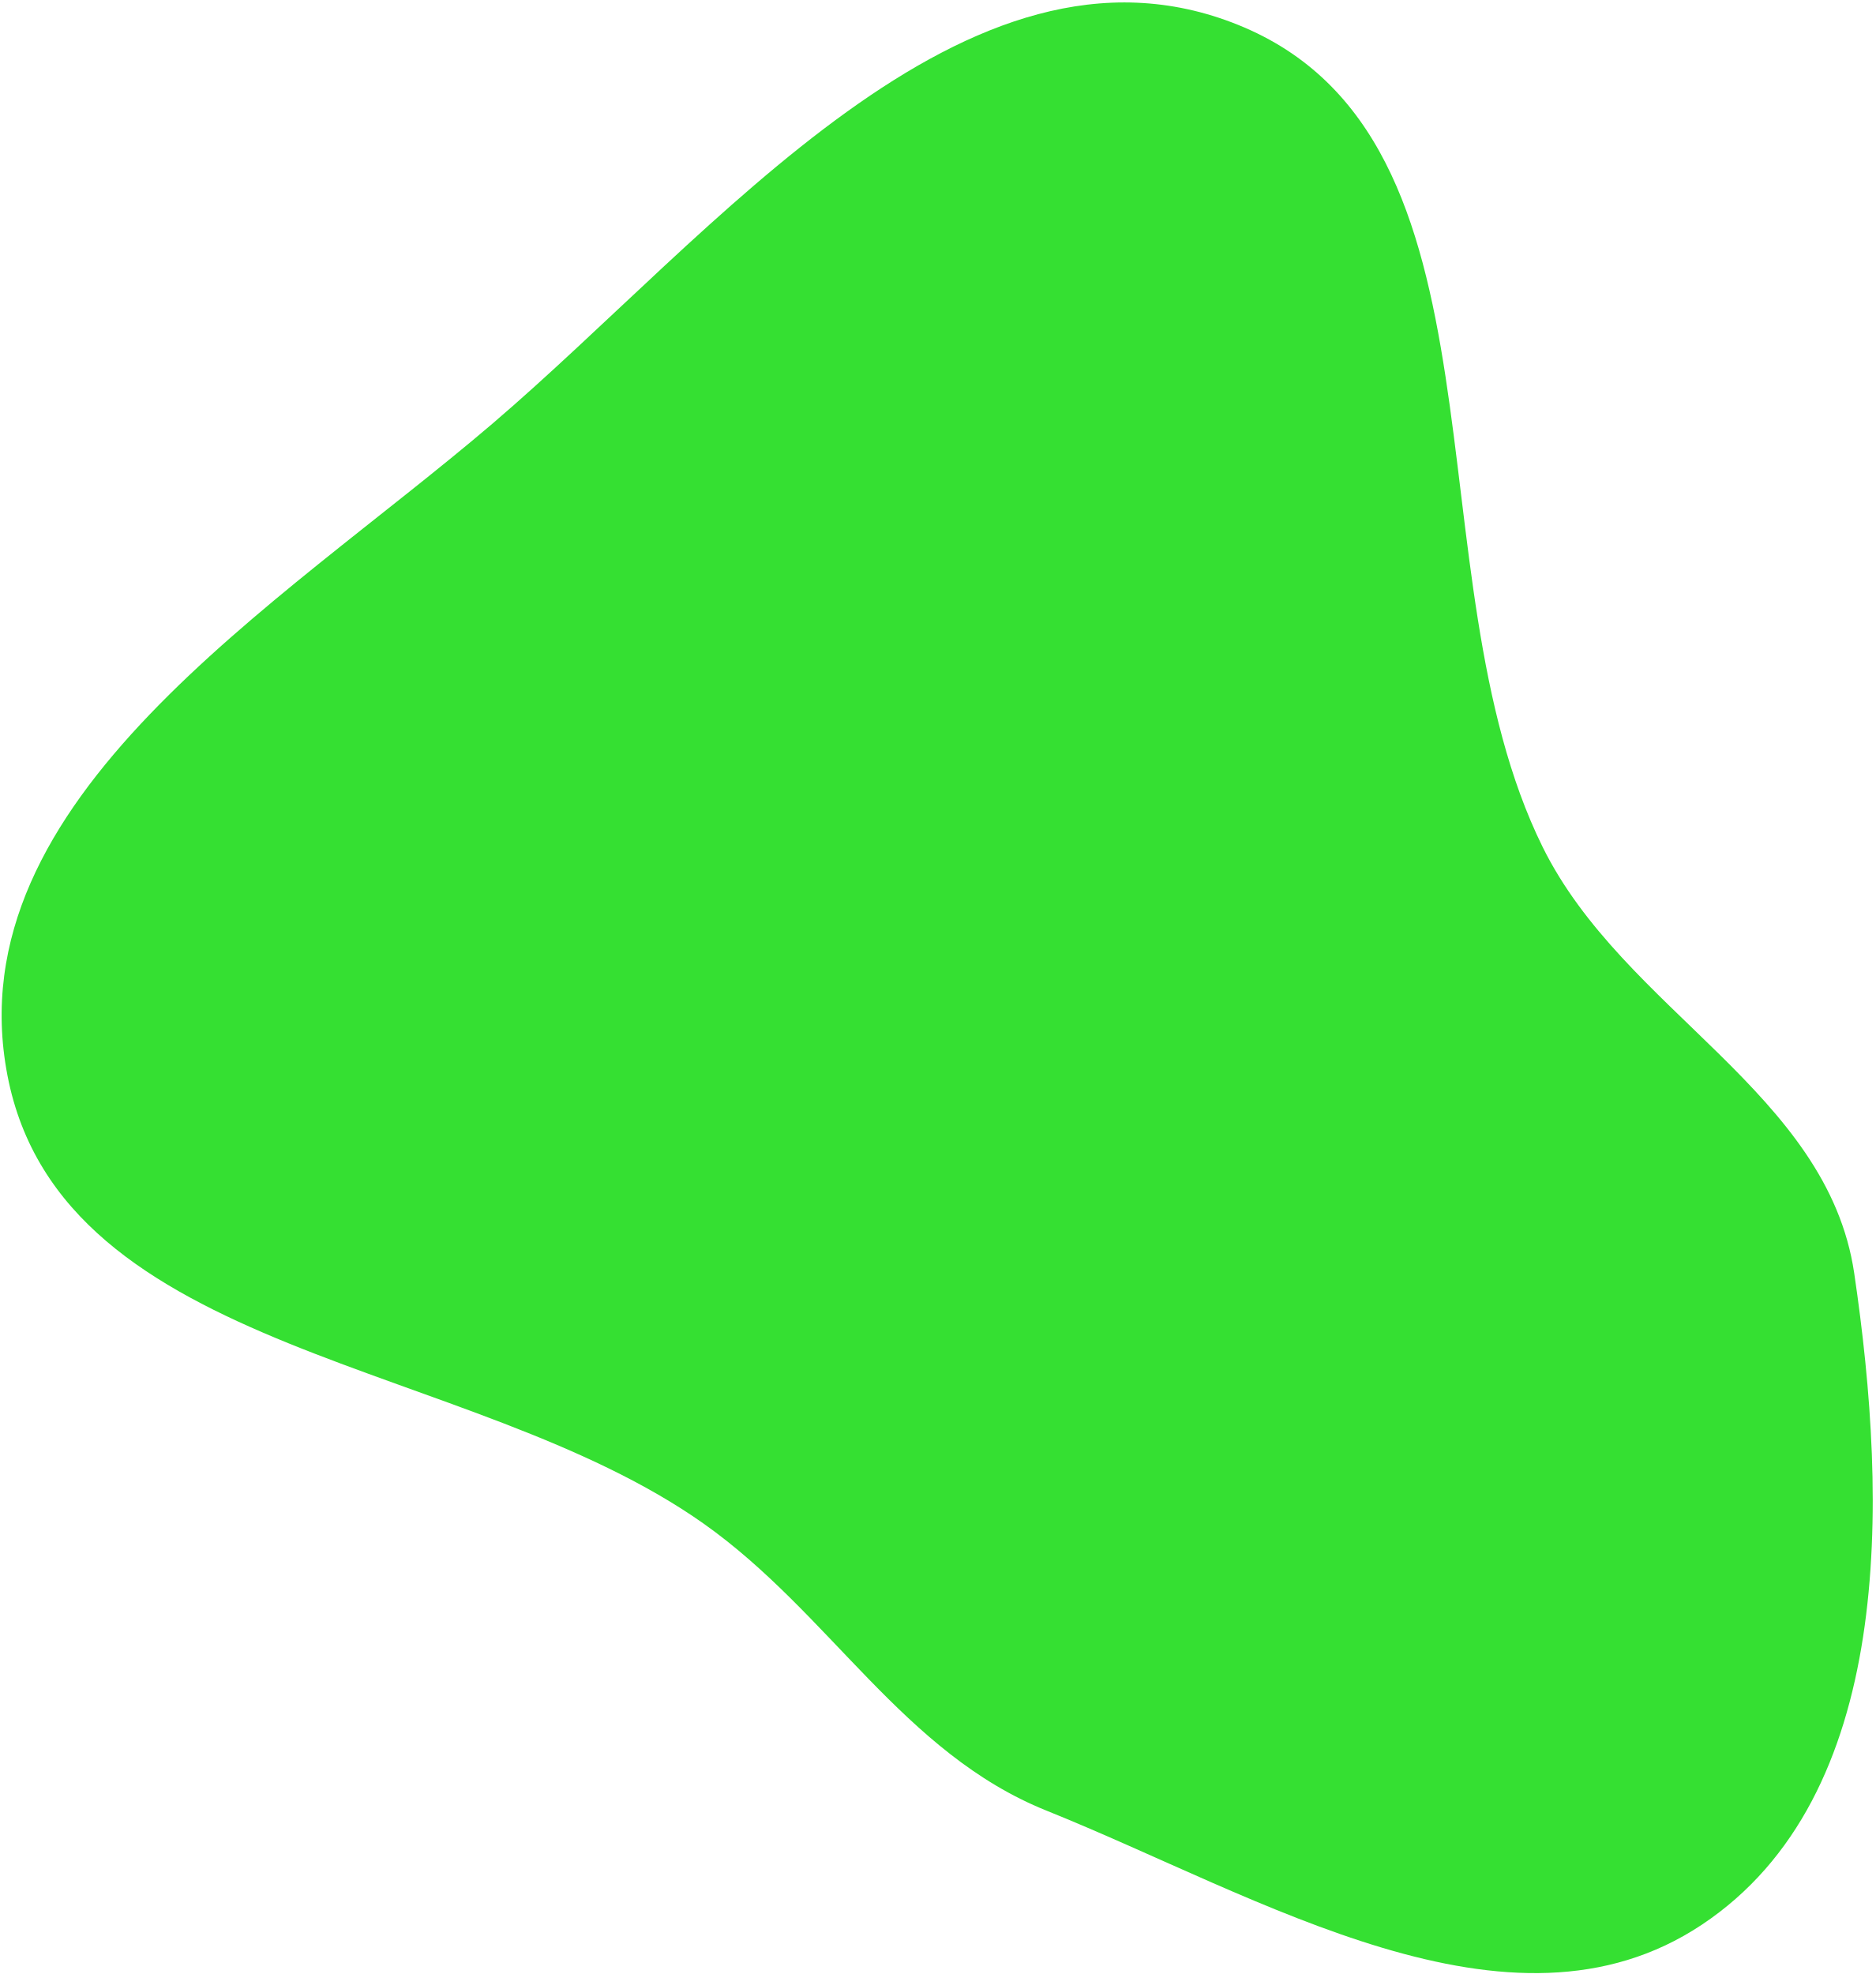
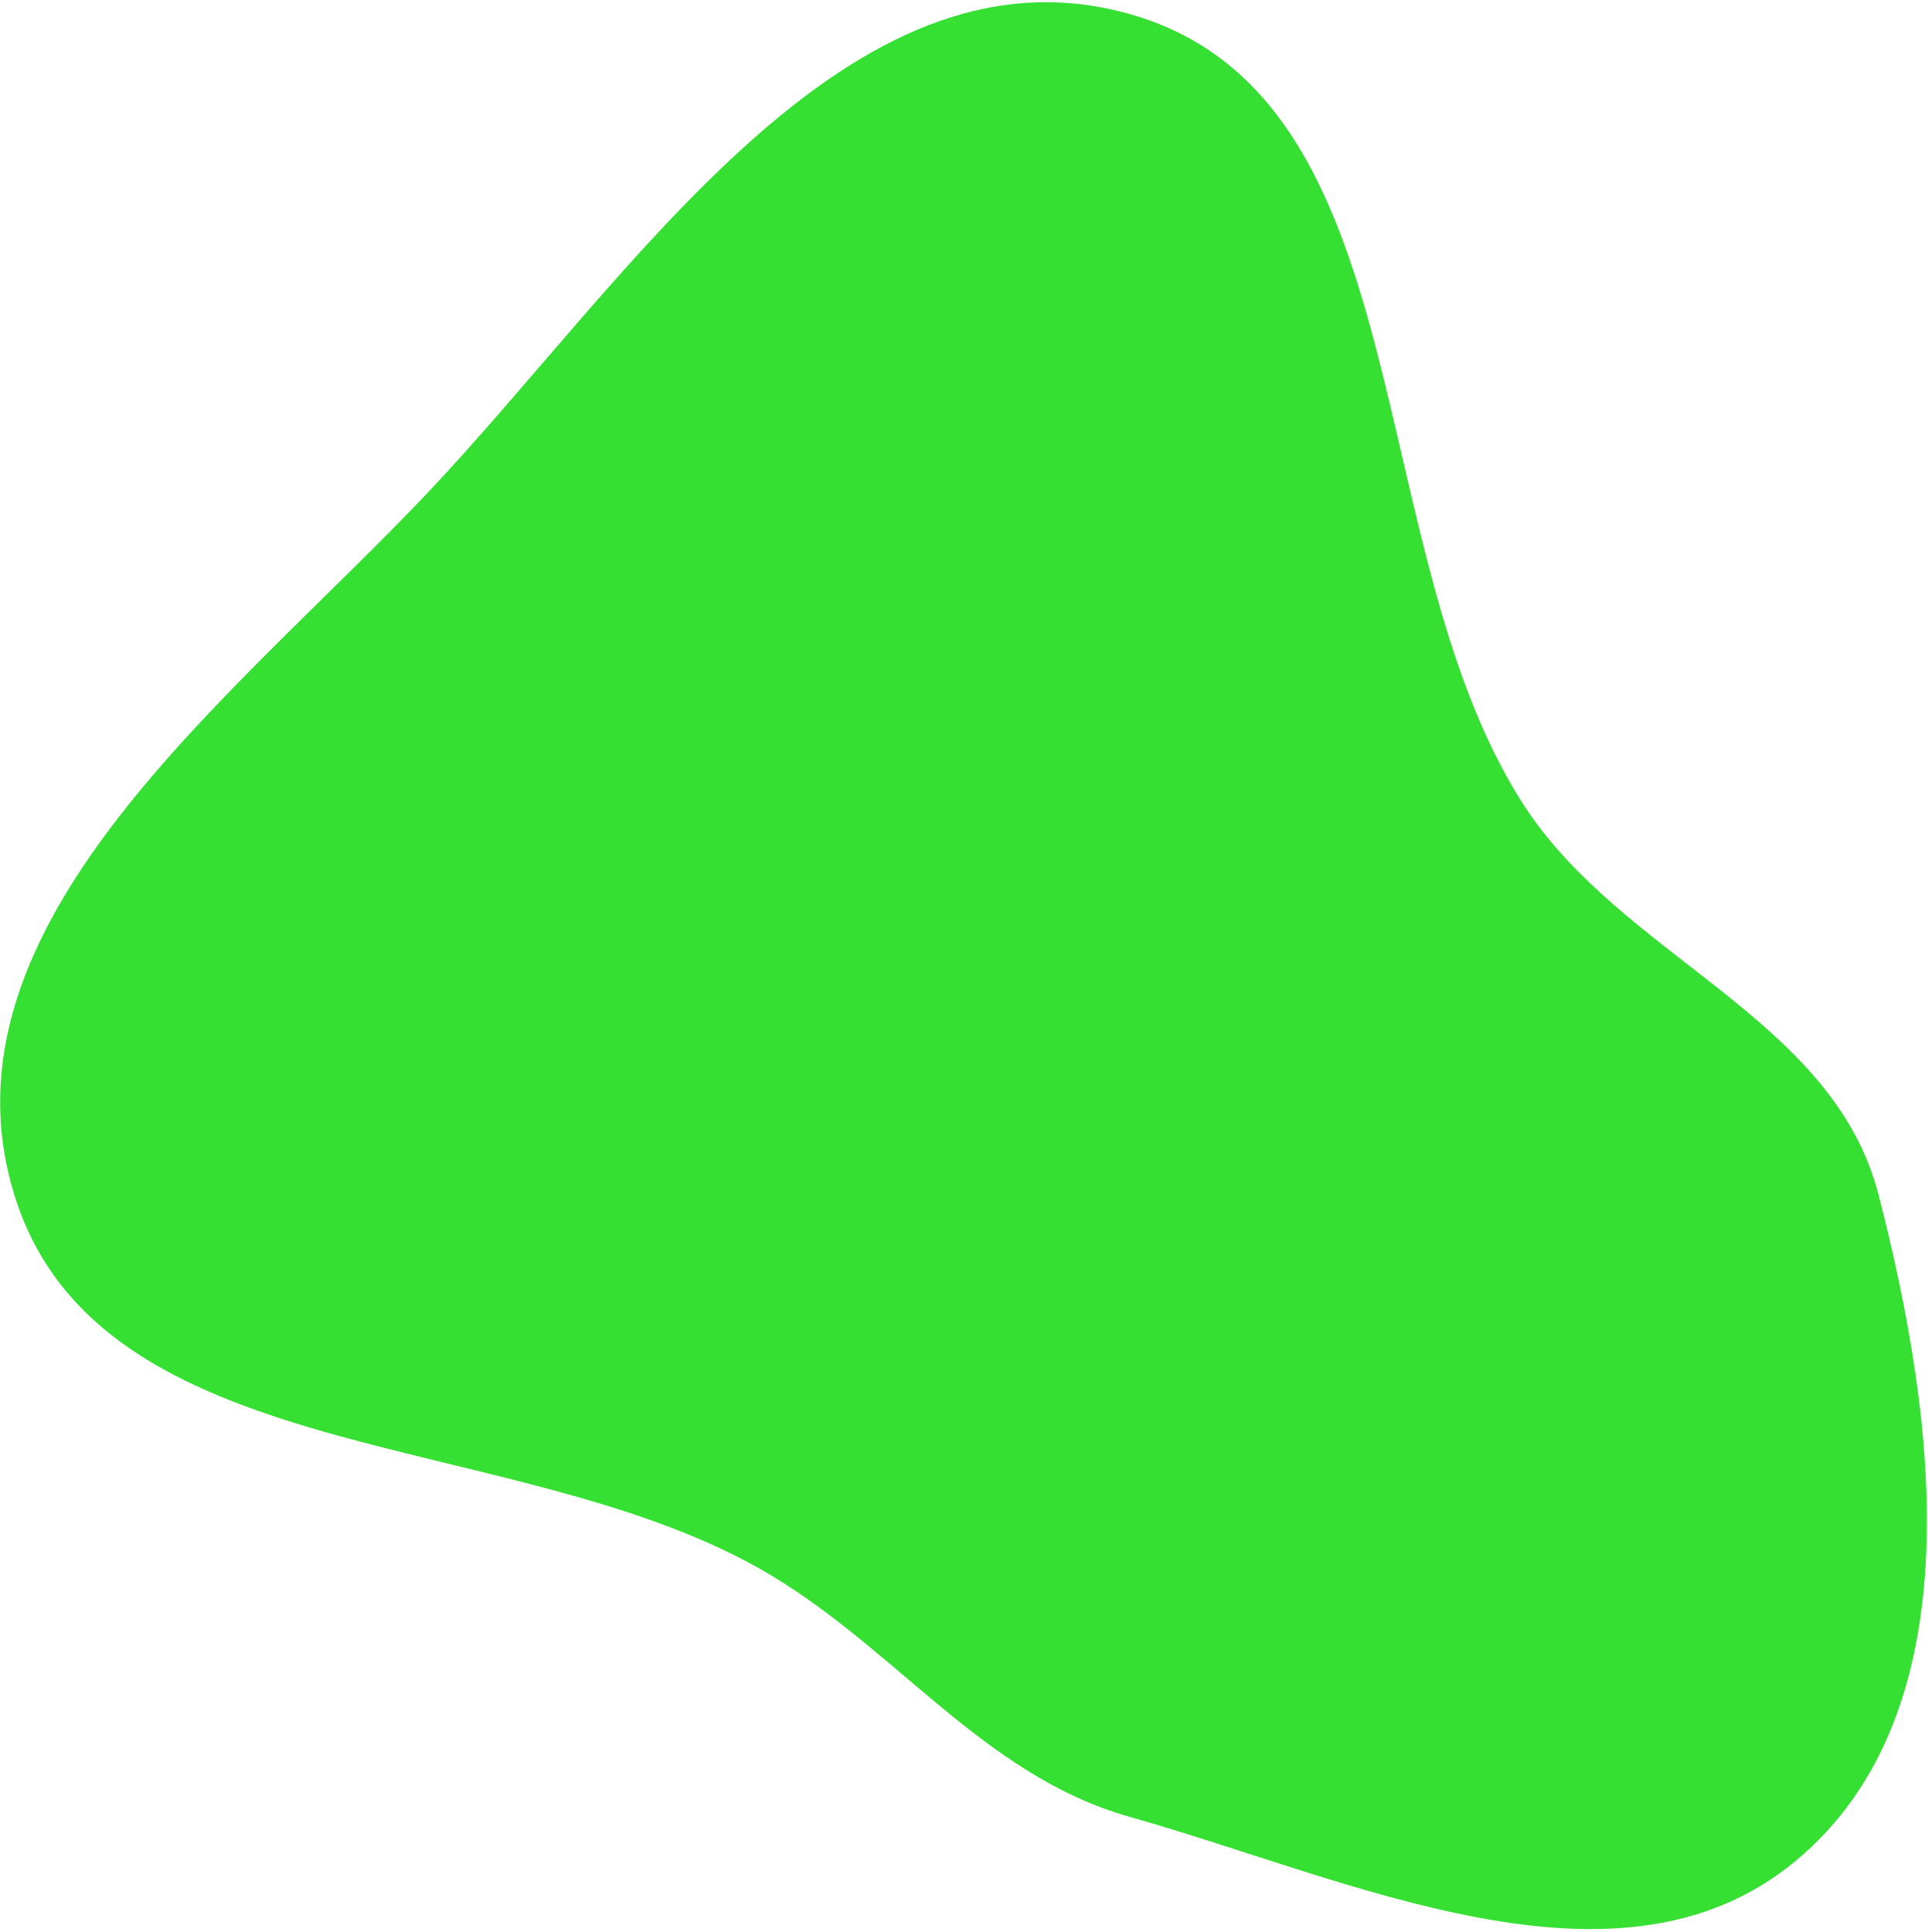
- <svg xmlns="http://www.w3.org/2000/svg" width="458" height="482" viewBox="0 0 458 482" fill="none">
-   <path fill-rule="evenodd" clip-rule="evenodd" d="M302.284 6.056C371.07 33.754 343.844 140.274 376.68 206.789C396.462 246.861 446.243 266.681 452.774 310.895C461.047 366.897 462.674 438.618 415.558 469.97C368.697 501.152 307.786 463.101 255.566 442.121C220.472 428.021 202.736 393.908 171.859 372.061C114.65 331.583 15.066 331.425 1.819 262.582C-11.166 195.105 67.931 148.112 120.179 103.505C174.617 57.028 235.903 -20.674 302.284 6.056Z" fill="#35E032" />
+ <svg xmlns="http://www.w3.org/2000/svg" width="469" height="470" viewBox="0 0 469 470" fill="none">
+   <path fill-rule="evenodd" clip-rule="evenodd" d="M274.874 3.428C346.221 23.641 330.497 132.459 370.233 195.099C394.171 232.836 445.782 247.242 456.986 290.509C471.178 345.313 480.436 416.455 436.926 452.649C393.653 488.646 329.033 457.299 274.874 442.001C238.477 431.719 217.207 399.689 184.178 381.255C122.981 347.1 23.944 357.551 3.437 290.509C-16.662 224.798 56.981 169.645 104.181 119.724C153.36 67.712 206.021 -16.079 274.874 3.428Z" fill="#35E032" />
</svg>
